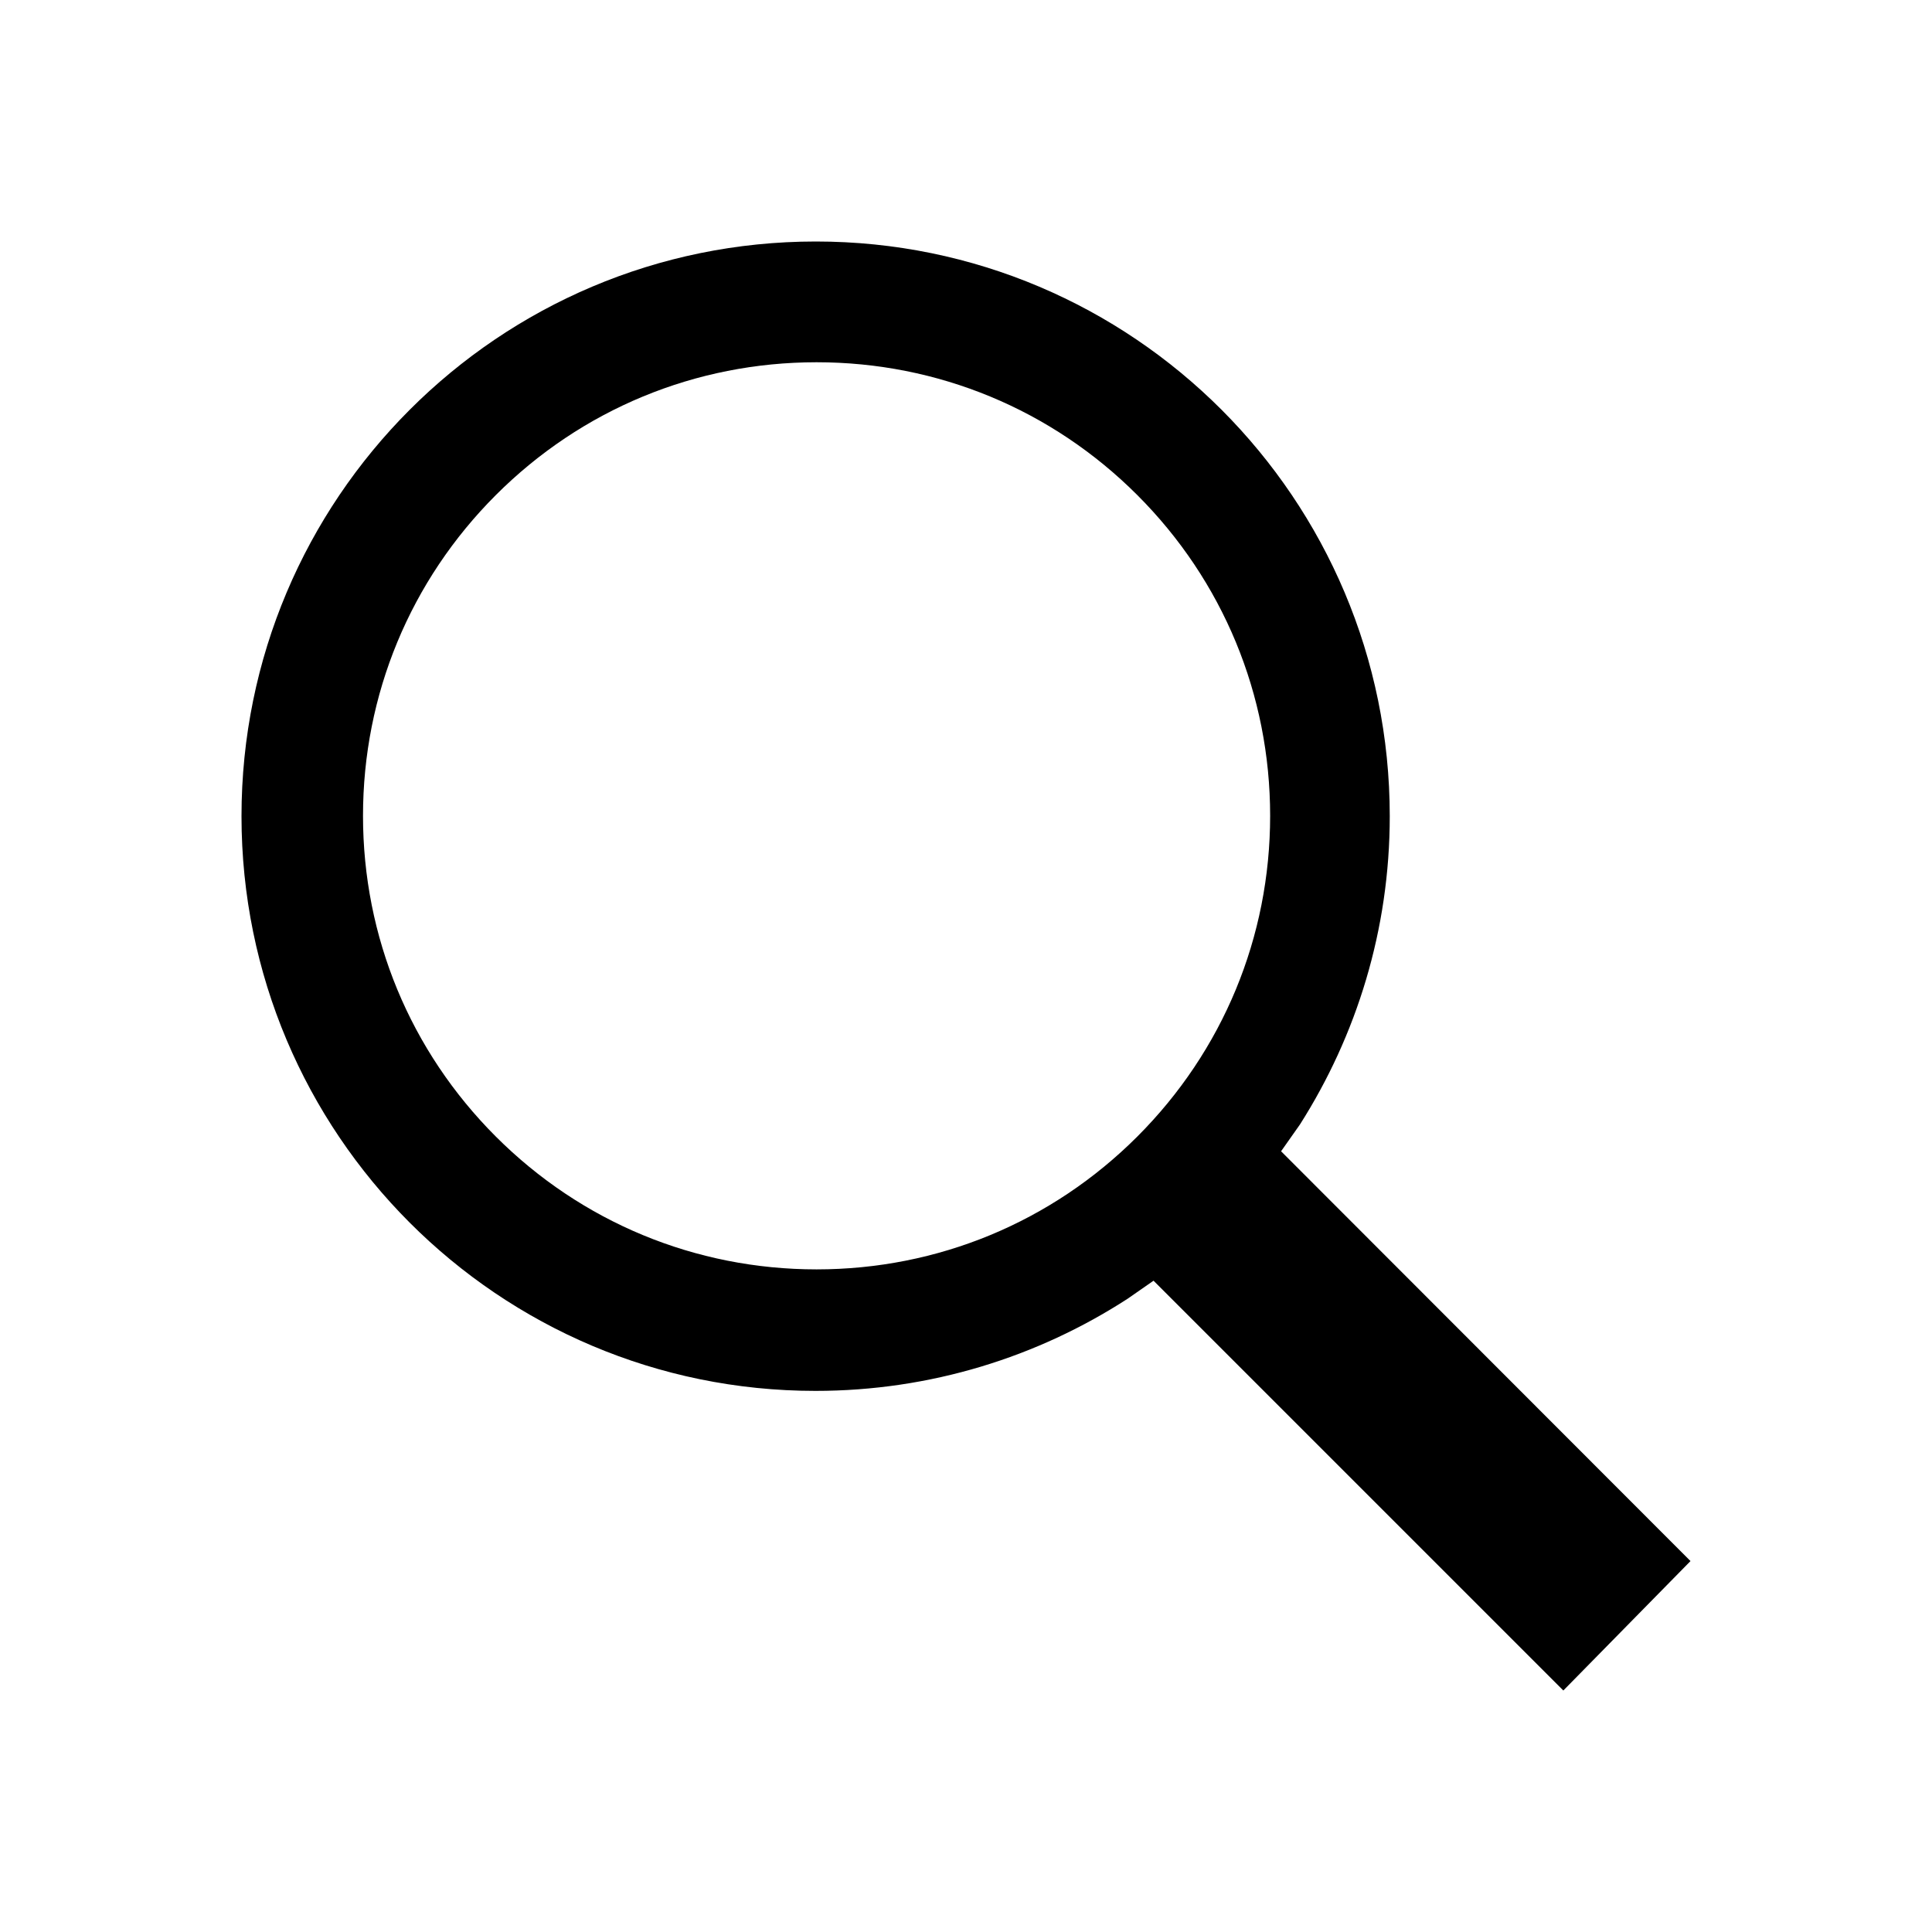
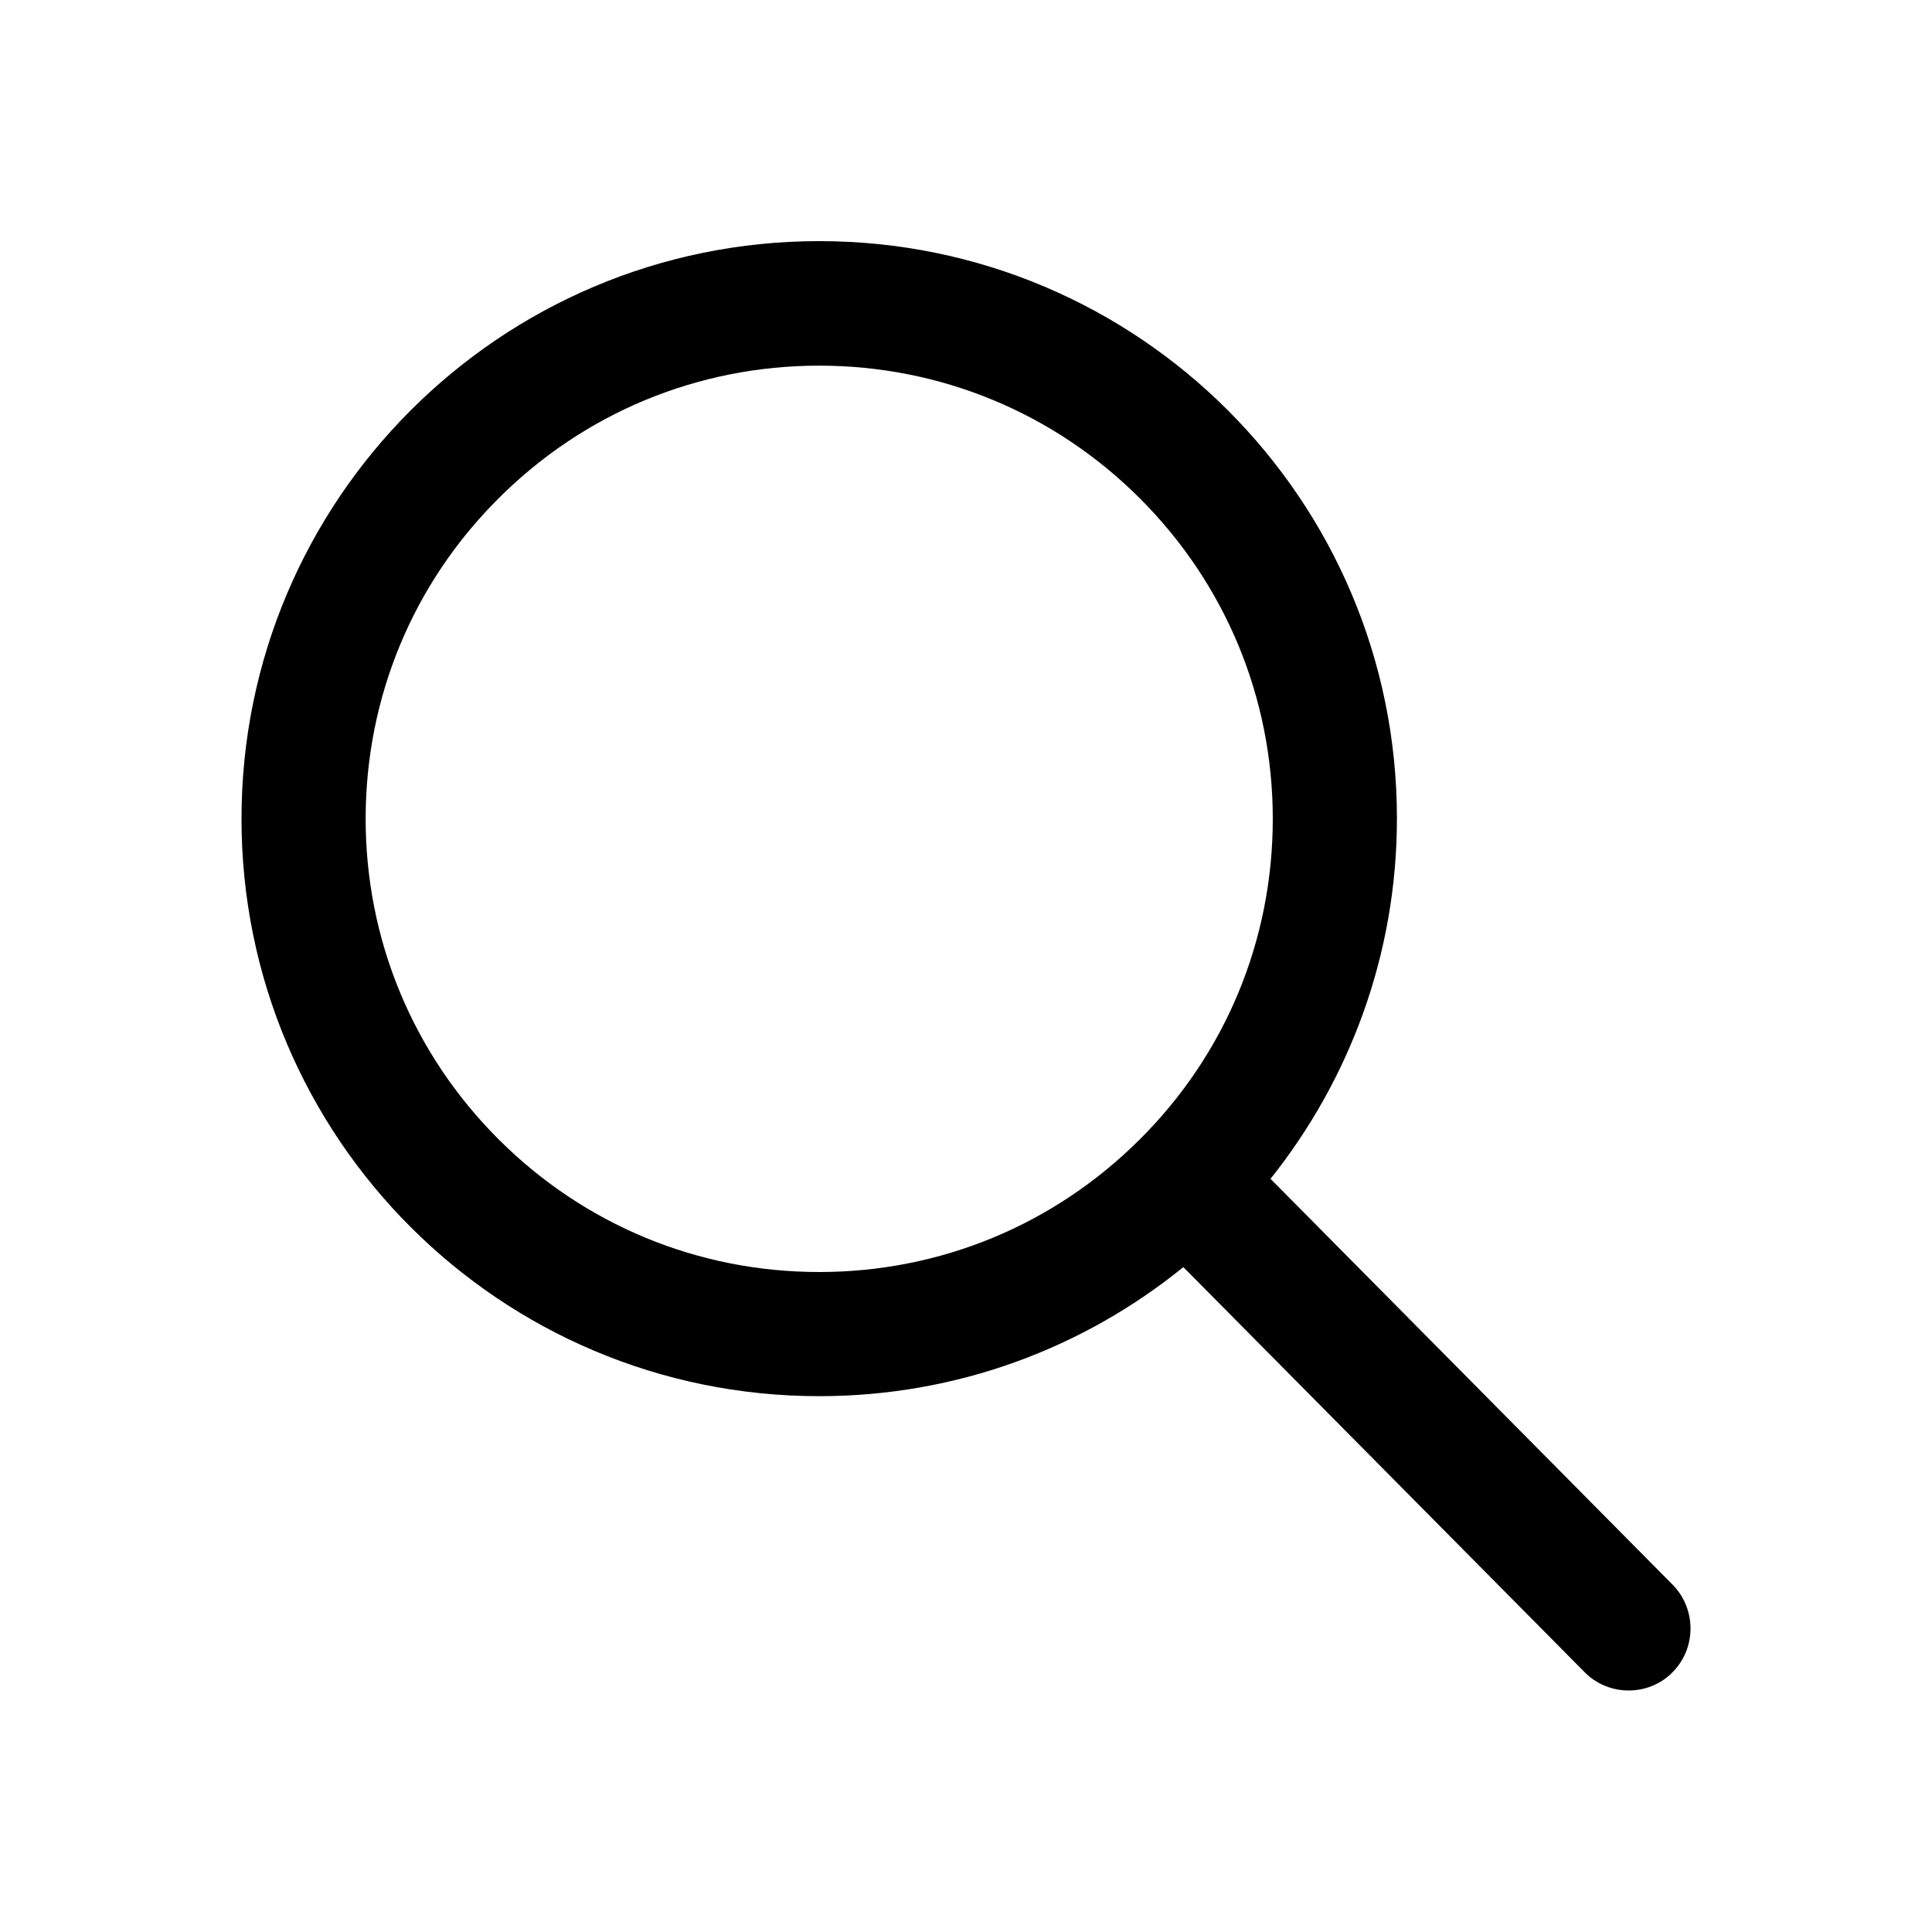
- <svg xmlns="http://www.w3.org/2000/svg" version="1.1" id="Layer_1" x="0px" y="0px" width="512px" height="512px" viewBox="0 0 512 512" style="enable-background:new 0 0 512 512;" xml:space="preserve">
-   <path d="M344.5,298c15-23.6,23.8-51.6,23.8-81.7c0-84.1-68.1-152.3-152.1-152.3C132.1,64,64,132.2,64,216.3  c0,84.1,68.1,152.3,152.1,152.3c30.5,0,58.9-9,82.7-24.4l6.9-4.8L414.3,448l33.7-34.3L339.5,305.1L344.5,298z M301.4,131.2  c22.7,22.7,35.2,52.9,35.2,85c0,32.1-12.5,62.3-35.2,85c-22.7,22.7-52.9,35.2-85,35.2c-32.1,0-62.3-12.5-85-35.2  c-22.7-22.7-35.2-52.9-35.2-85c0-32.1,12.5-62.3,35.2-85c22.7-22.7,52.9-35.2,85-35.2C248.5,96,278.7,108.5,301.4,131.2z" />
+ <svg xmlns="http://www.w3.org/2000/svg" version="1.1" id="Layer_1" x="0px" y="0px" viewBox="0 0 512 512" style="enable-background:new 0 0 512 512;" xml:space="preserve">
+   <path d="M443.5,420.2L336.7,312.4c20.9-26.2,33.5-59.4,33.5-95.5c0-84.5-68.5-153-153.1-153S64,132.5,64,217s68.5,153,153.1,153  c36.6,0,70.1-12.8,96.5-34.2l106.1,107.1c3.2,3.4,7.6,5.1,11.9,5.1c4.1,0,8.2-1.5,11.3-4.5C449.5,437.2,449.7,426.8,443.5,420.2z   M217.1,337.1c-32.1,0-62.3-12.5-85-35.2c-22.7-22.7-35.2-52.9-35.2-84.9c0-32.1,12.5-62.3,35.2-84.9c22.7-22.7,52.9-35.2,85-35.2  c32.1,0,62.3,12.5,85,35.2c22.7,22.7,35.2,52.9,35.2,84.9c0,32.1-12.5,62.3-35.2,84.9C279.4,324.6,249.2,337.1,217.1,337.1z" />
</svg>
